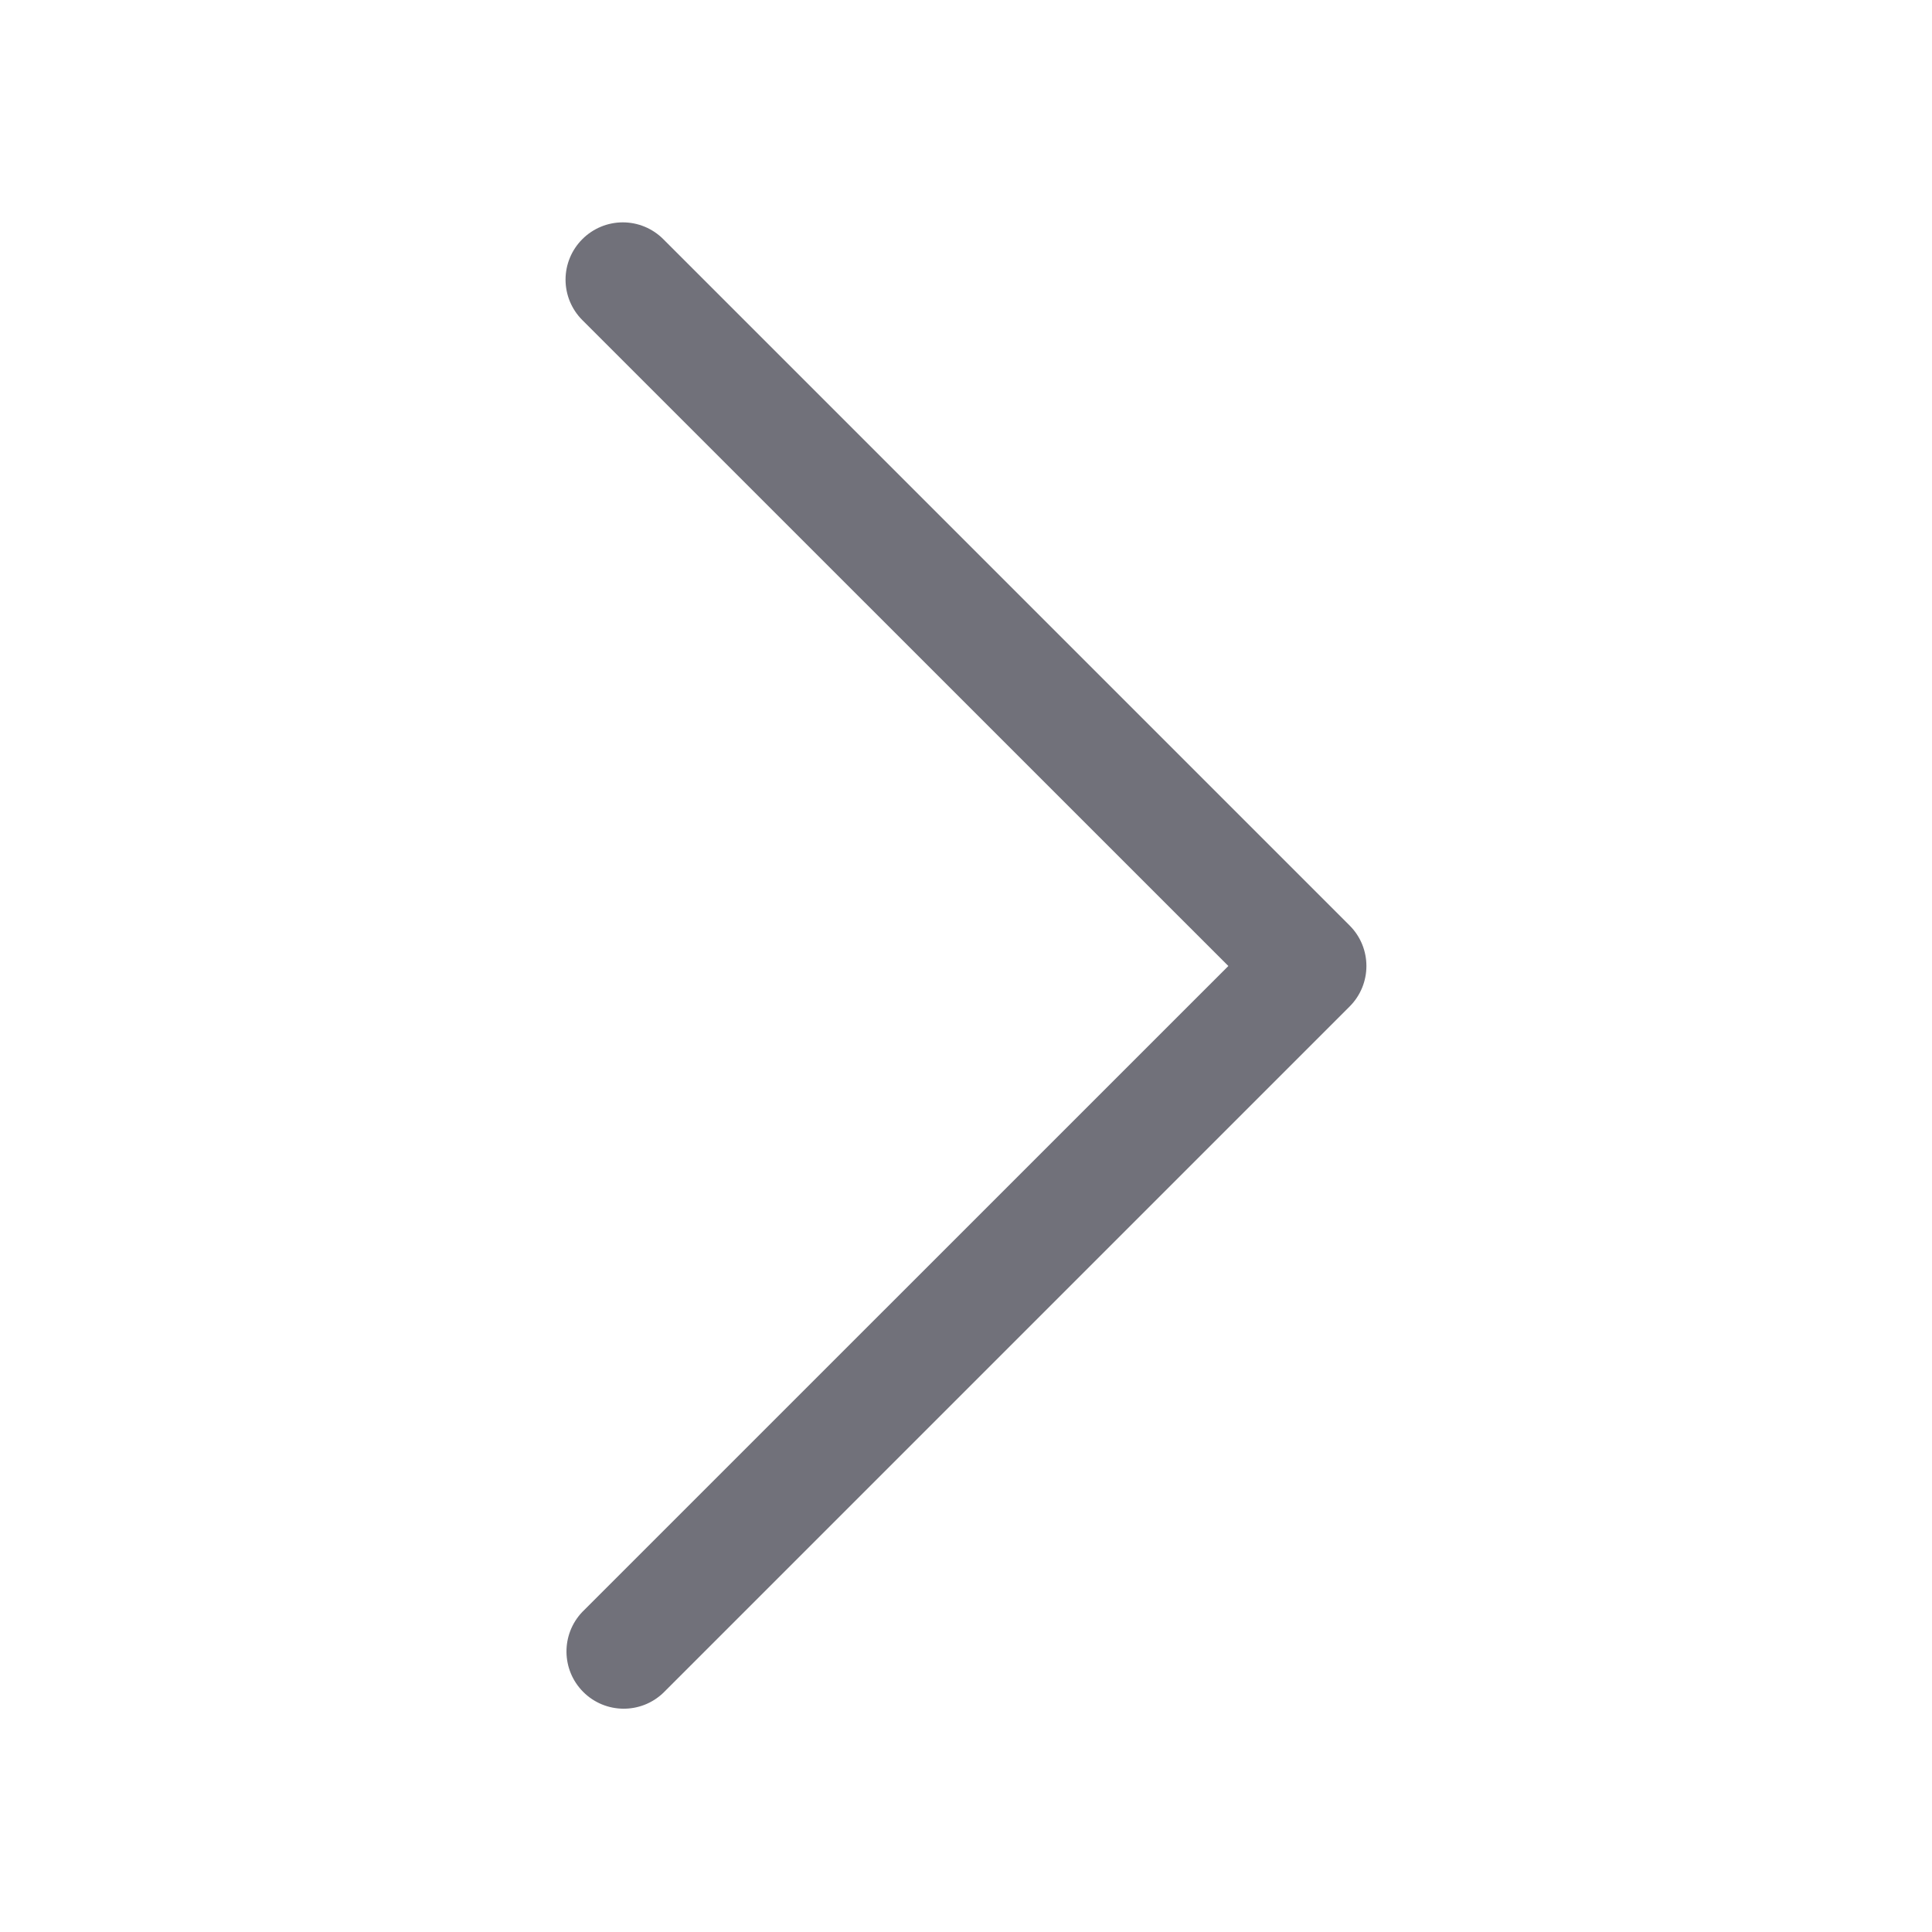
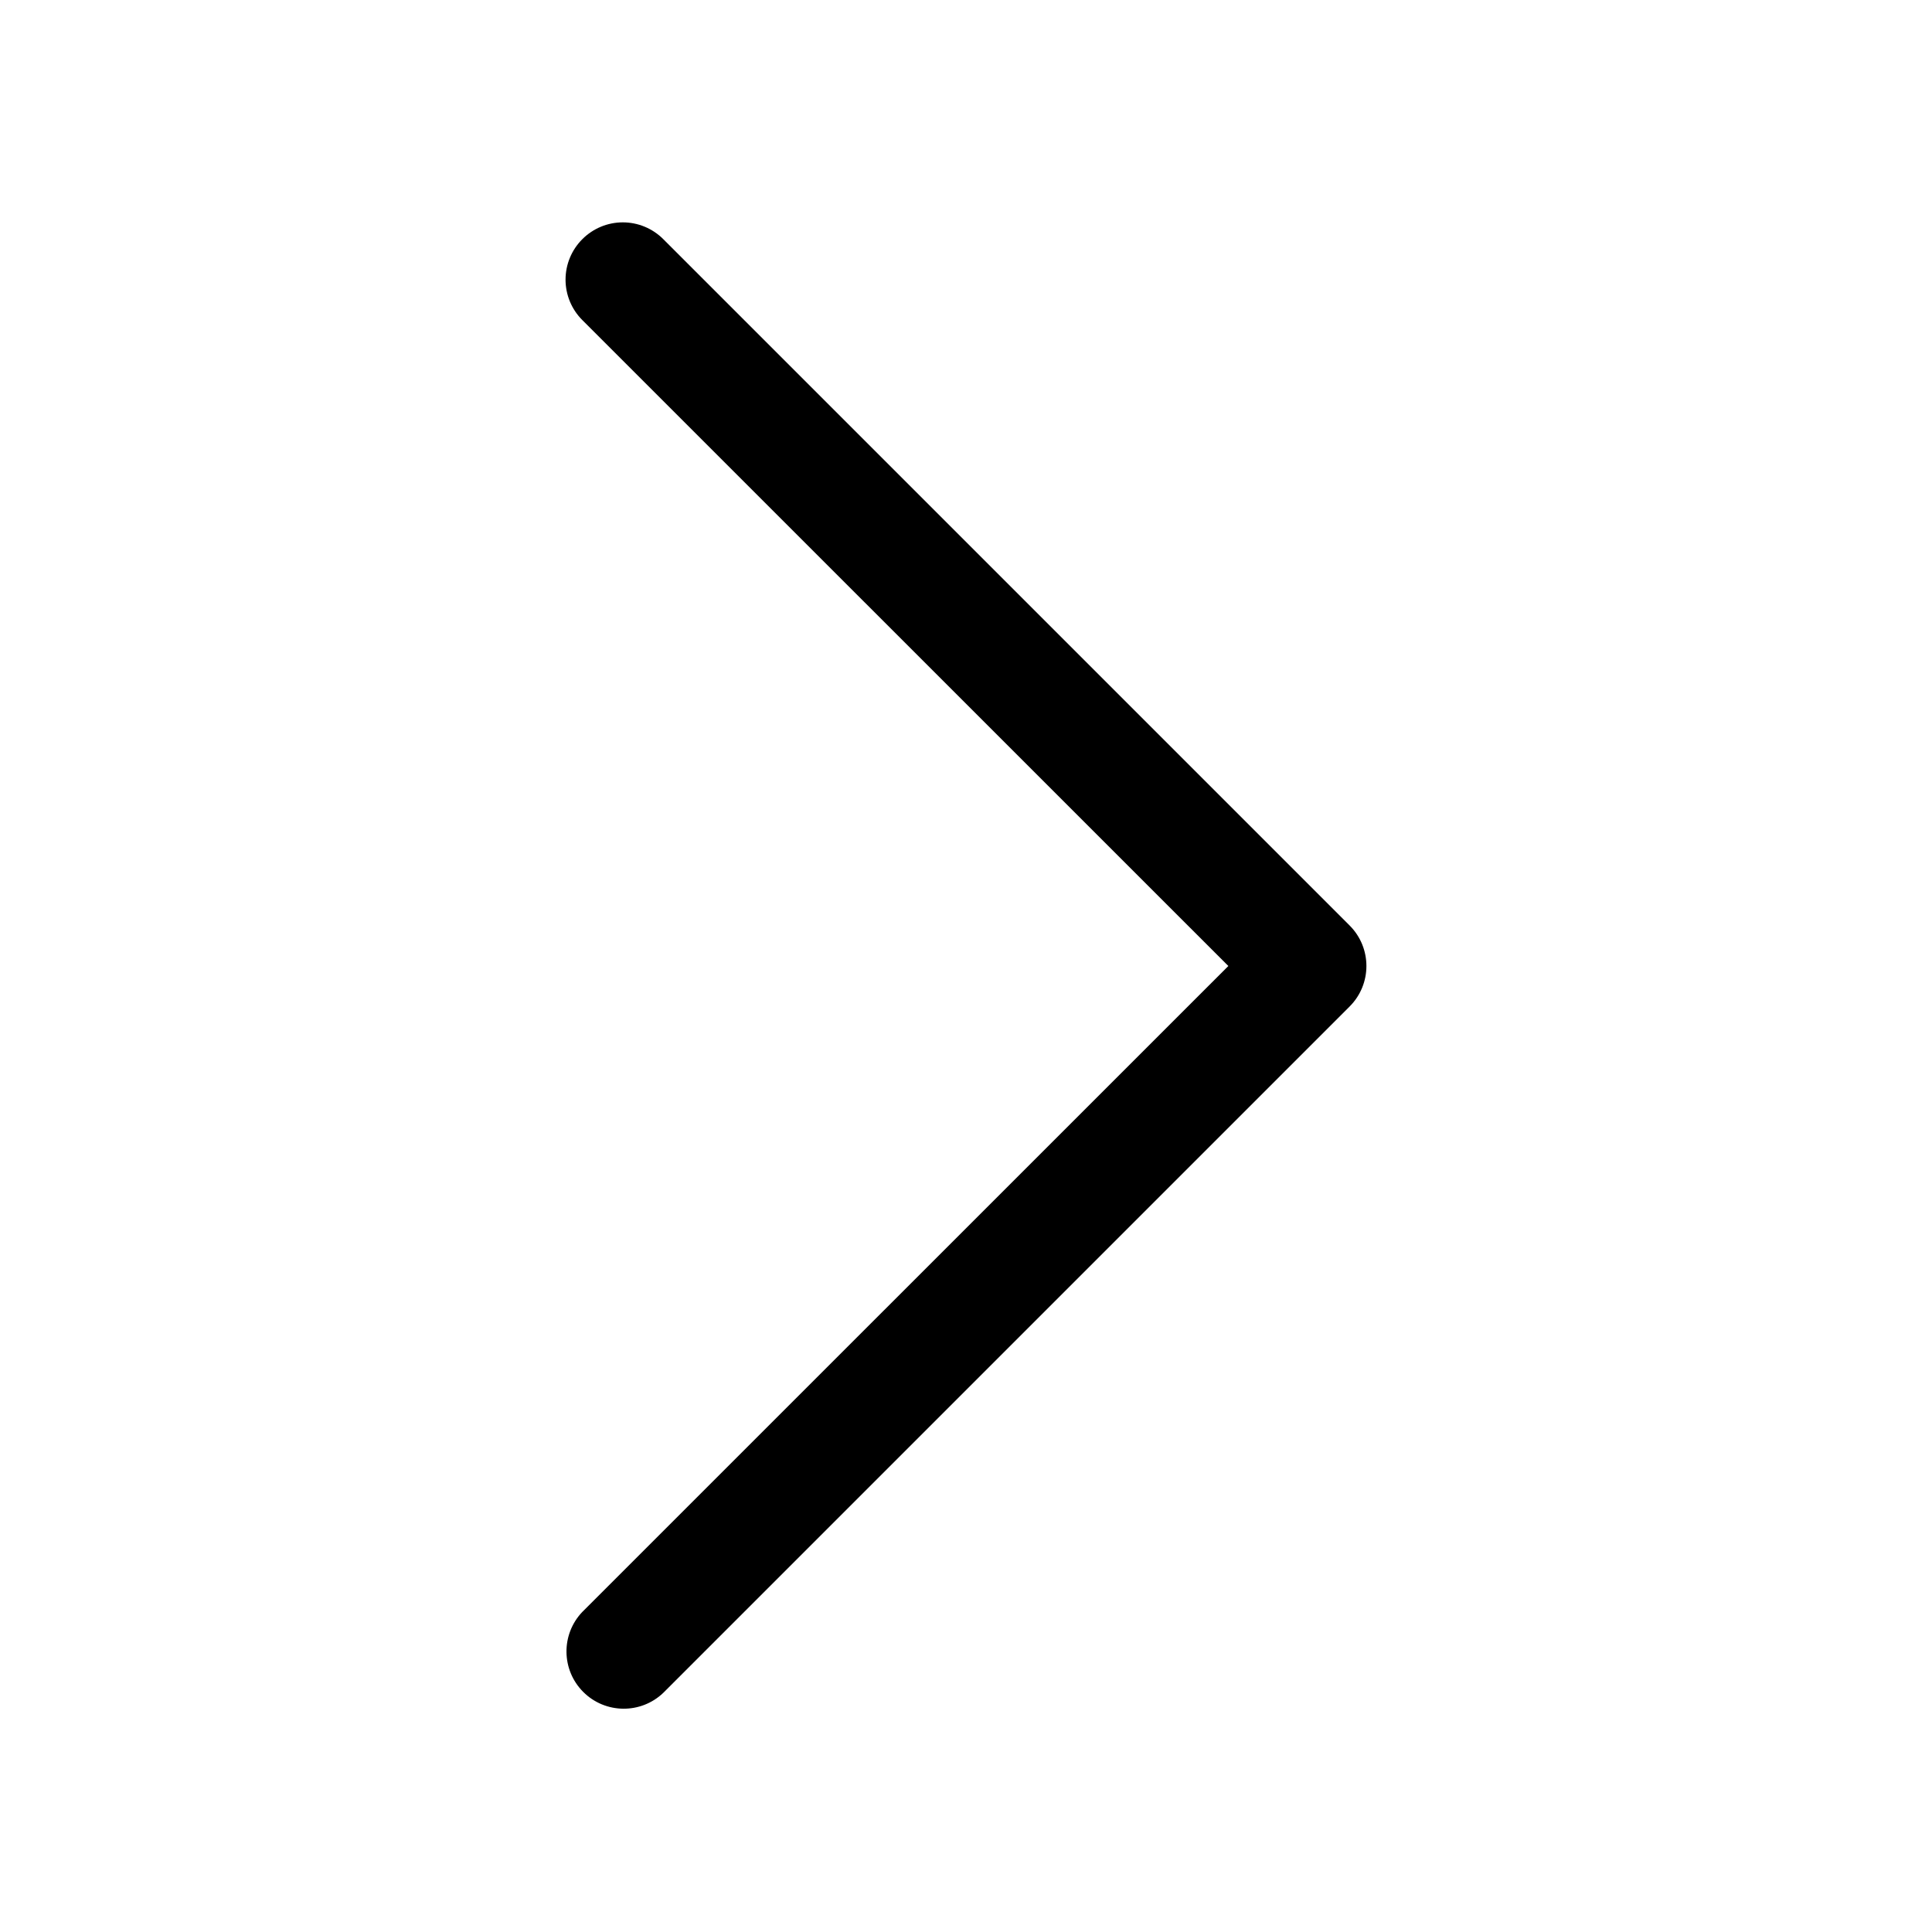
<svg xmlns="http://www.w3.org/2000/svg" width="24" height="24" fill="none" viewBox="0 0 18 19">
-   <path fill="#71717A" fill-rule="evenodd" d="M5.227 2.352a.562.562 0 0 1 .796 0l6.75 6.75a.563.563 0 0 1 0 .796l-6.75 6.75a.563.563 0 0 1-.796-.796L11.58 9.5 5.227 3.148a.562.562 0 0 1 0-.796Z" clip-rule="evenodd" />
+   <path fill="currentColor" fill-rule="evenodd" d="M5.227 2.352a.562.562 0 0 1 .796 0l6.75 6.75a.563.563 0 0 1 0 .796l-6.75 6.75a.563.563 0 0 1-.796-.796L11.58 9.5 5.227 3.148a.562.562 0 0 1 0-.796Z" clip-rule="evenodd" />
</svg>
